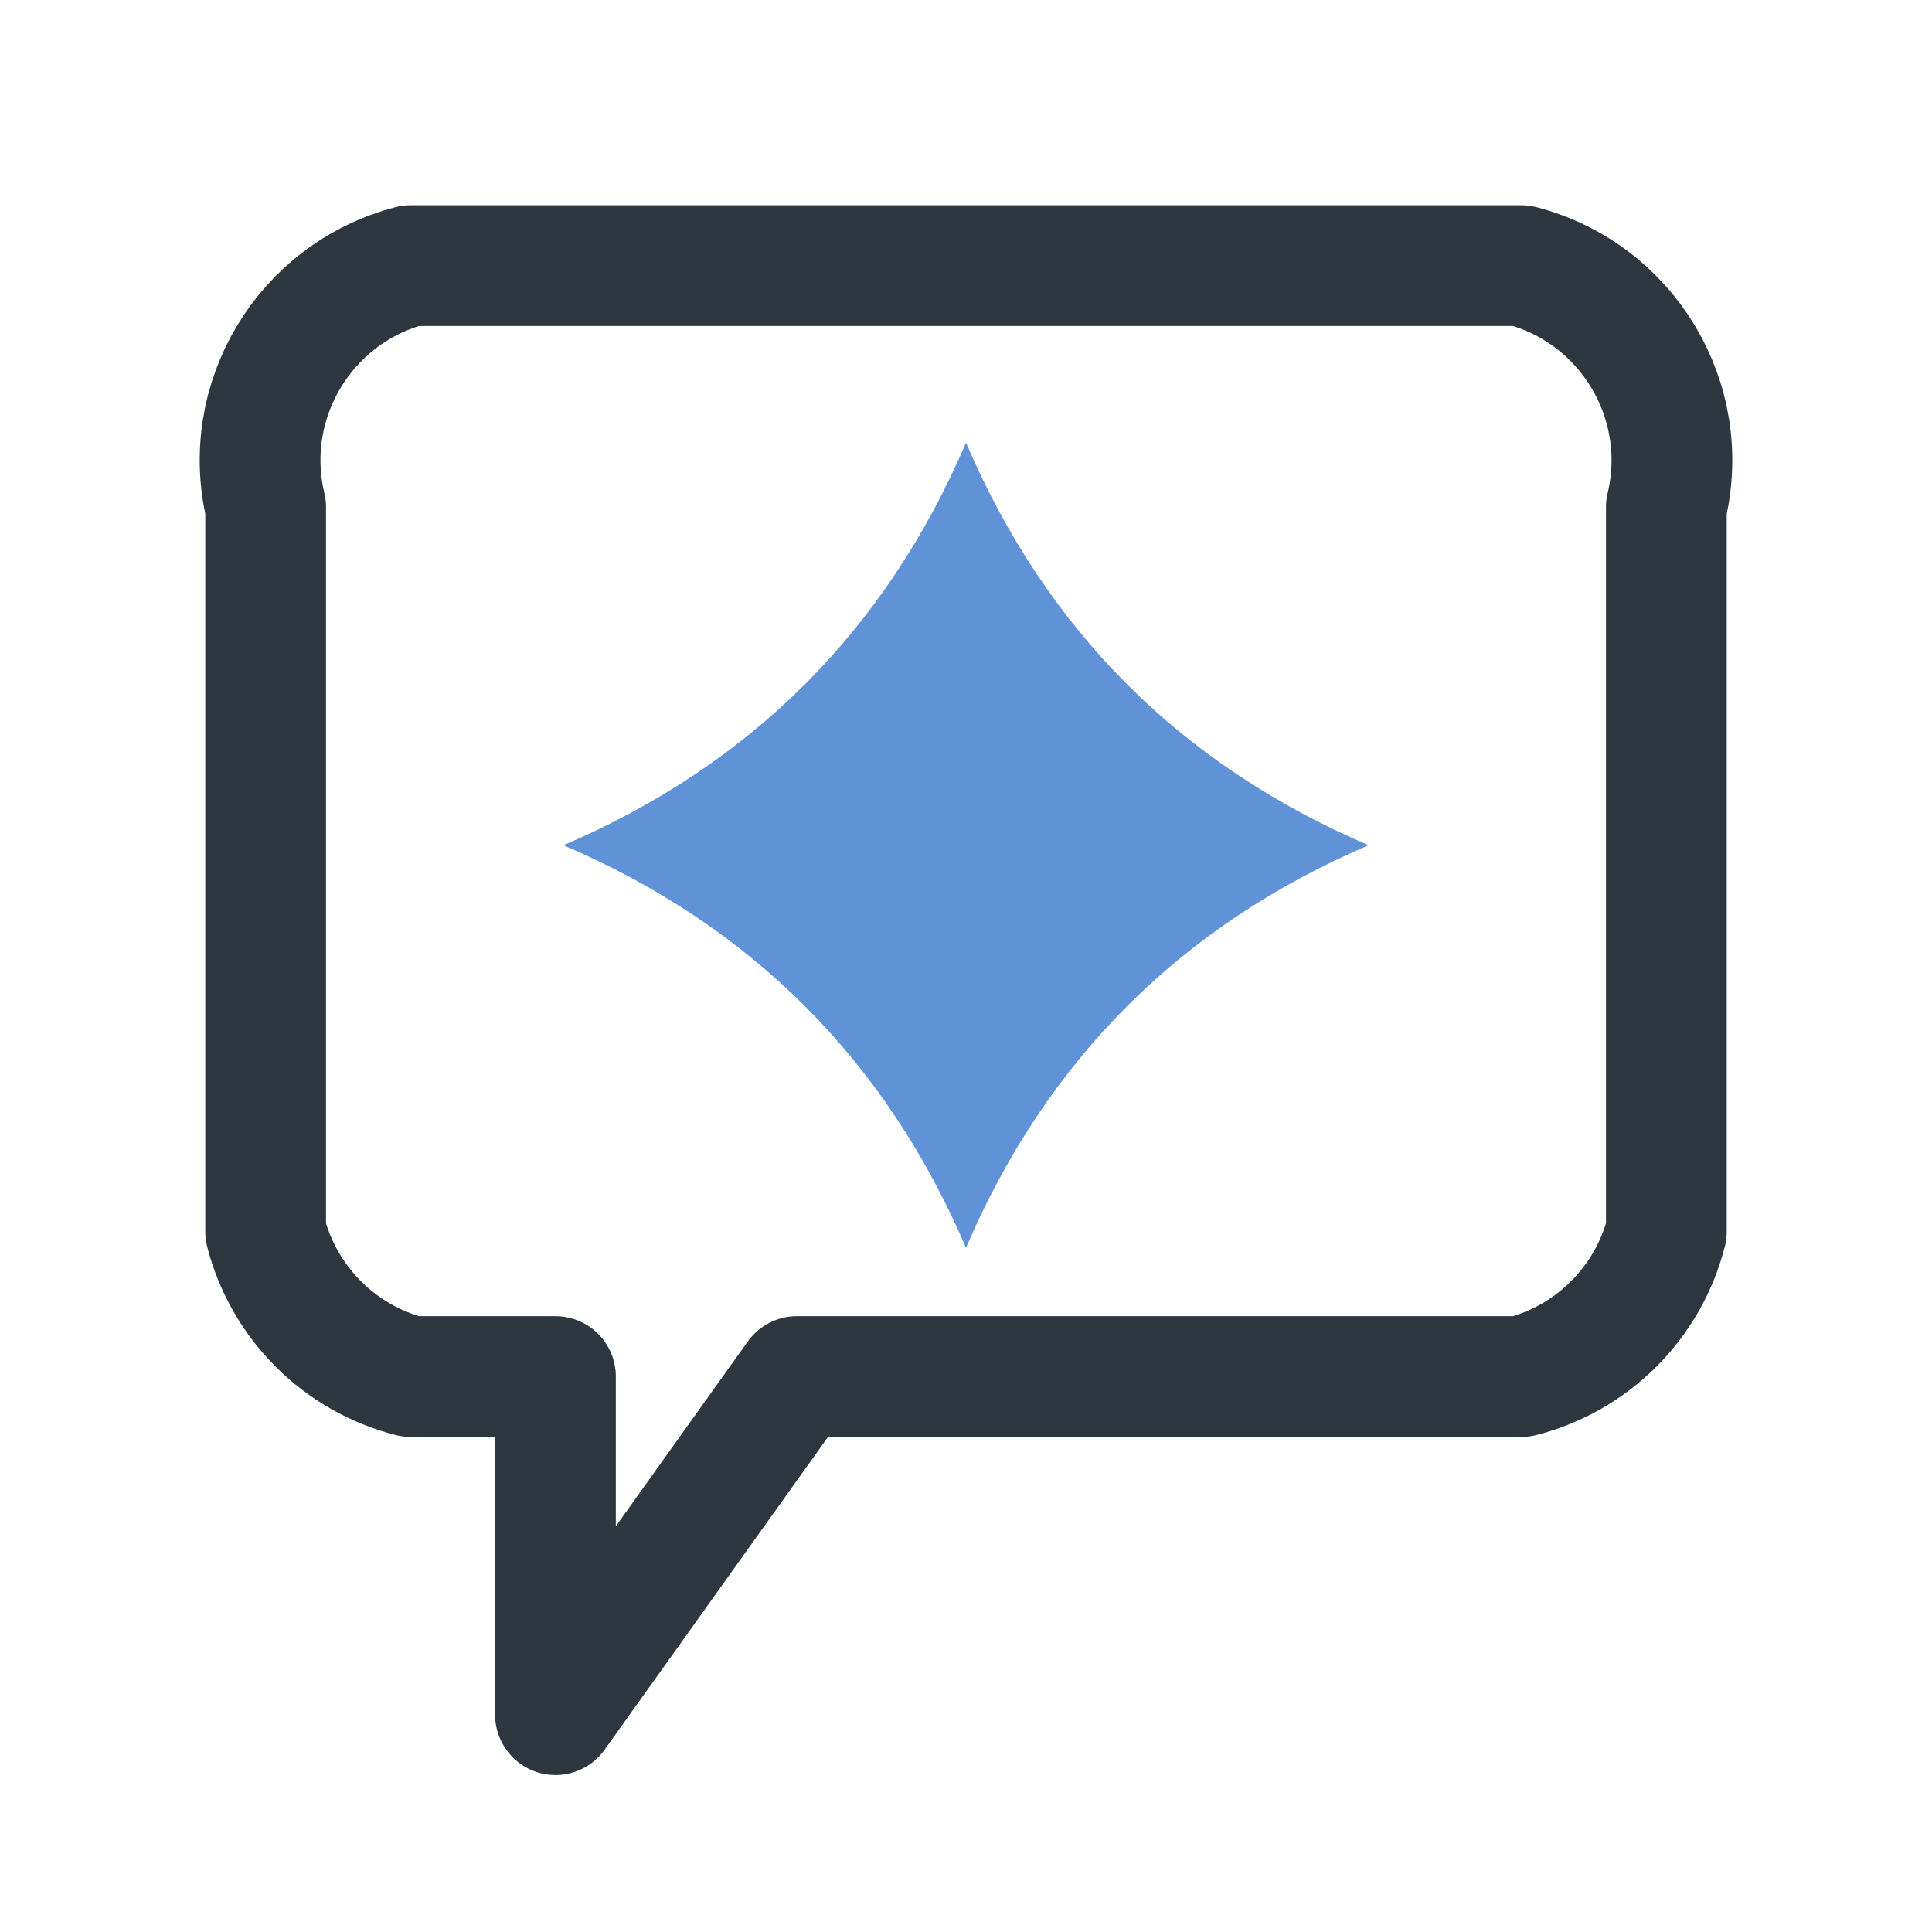
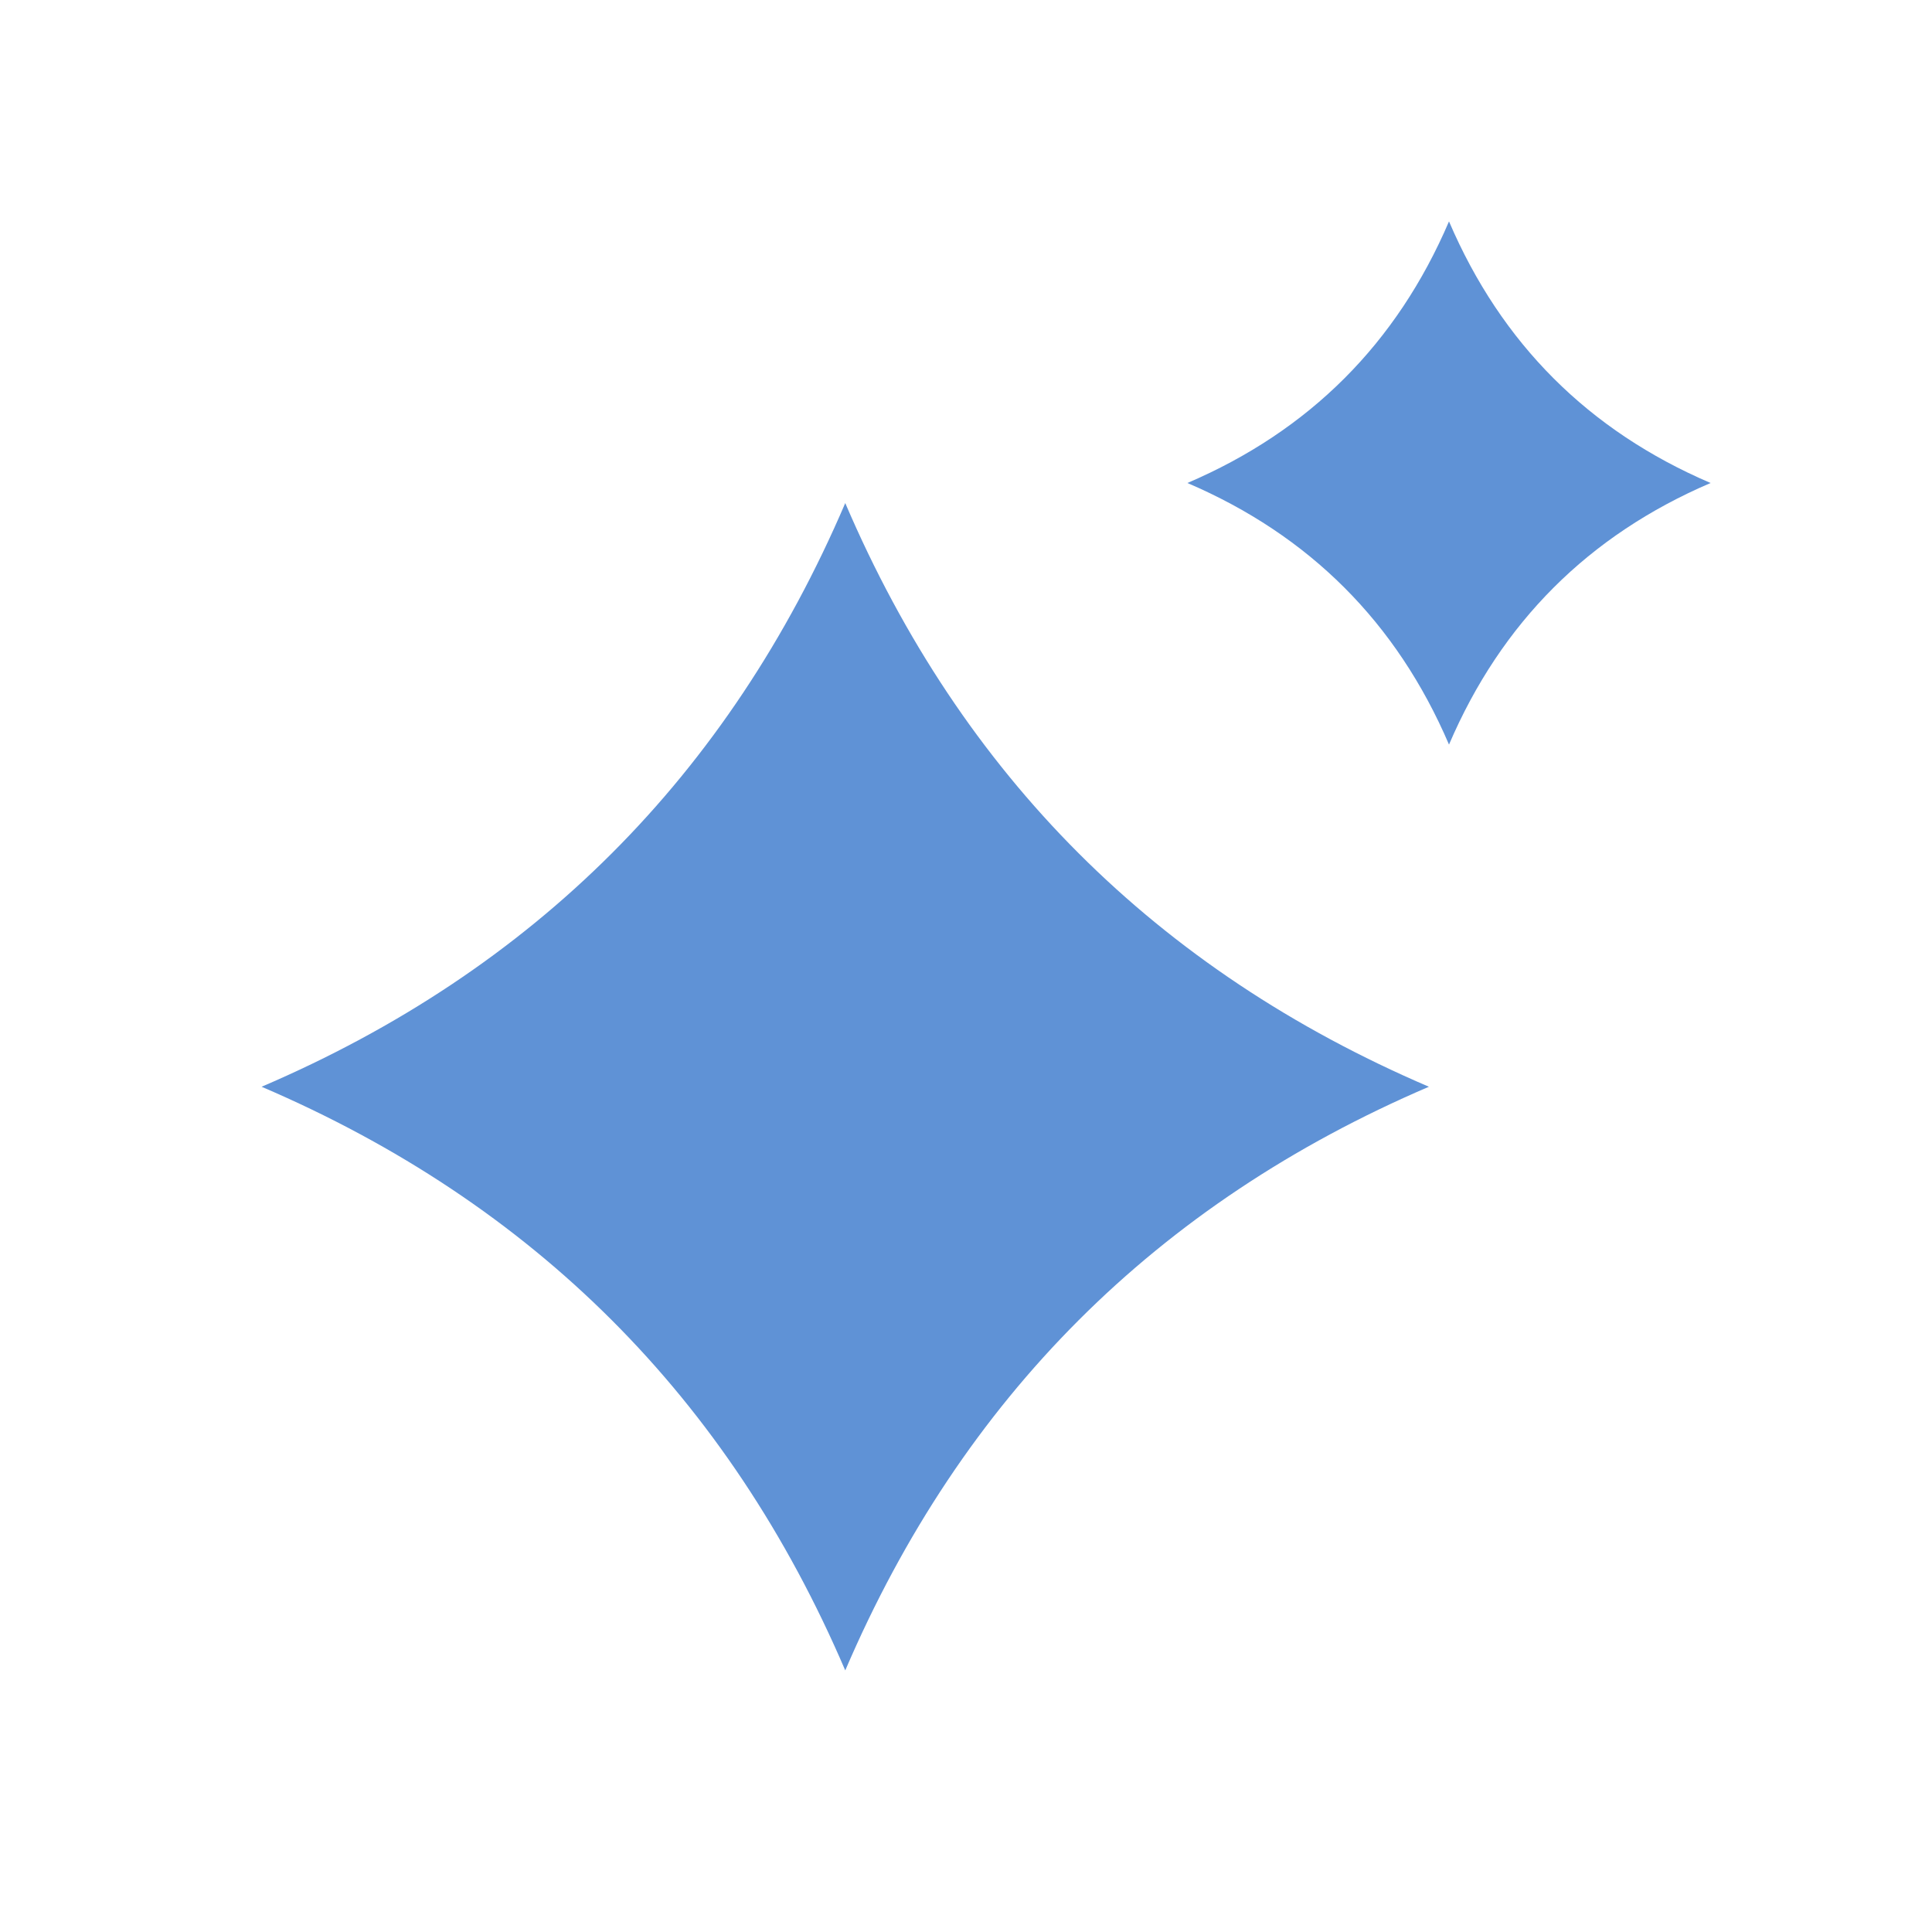
<svg xmlns="http://www.w3.org/2000/svg" width="20" height="20" viewBox="0 0 20 20" fill="none" stroke="#2E3640" stroke-width="1.25" stroke-linecap="round" stroke-linejoin="round">
-   <path d="M4.25 2.75H15.75A2.083 2.083 0 0 1 17.25 5.25V12.75A2.083 2.083 0 0 1 15.75 14.25H8.25L5.75 17.75V14.25H4.25A2.083 2.083 0 0 1 2.75 12.75V5.25A2.083 2.083 0 0 1 4.25 2.75Z" />
-   <path d="M10 4.583Q11.25 7.5 14.167 8.75Q11.25 10 10 12.917Q8.75 10 5.833 8.75Q8.75 7.5 10 4.583Z" fill="#5F92D6" stroke="none" />
+   <path d="M8.75 5.208Q10.562 9.438 14.792 11.25Q10.562 13.062 8.75 17.292Q6.938 13.062 2.708 11.25Q6.938 9.438 8.75 5.208Z" fill="#5F92D6" stroke="none" />
+   <path d="M15 2.292Q15.812 4.188 17.708 5Q15.812 5.812 15 7.708Q14.188 5.812 12.292 5Q14.188 4.188 15 2.292Z" fill="#5F92D6" stroke="none" />
</svg>
